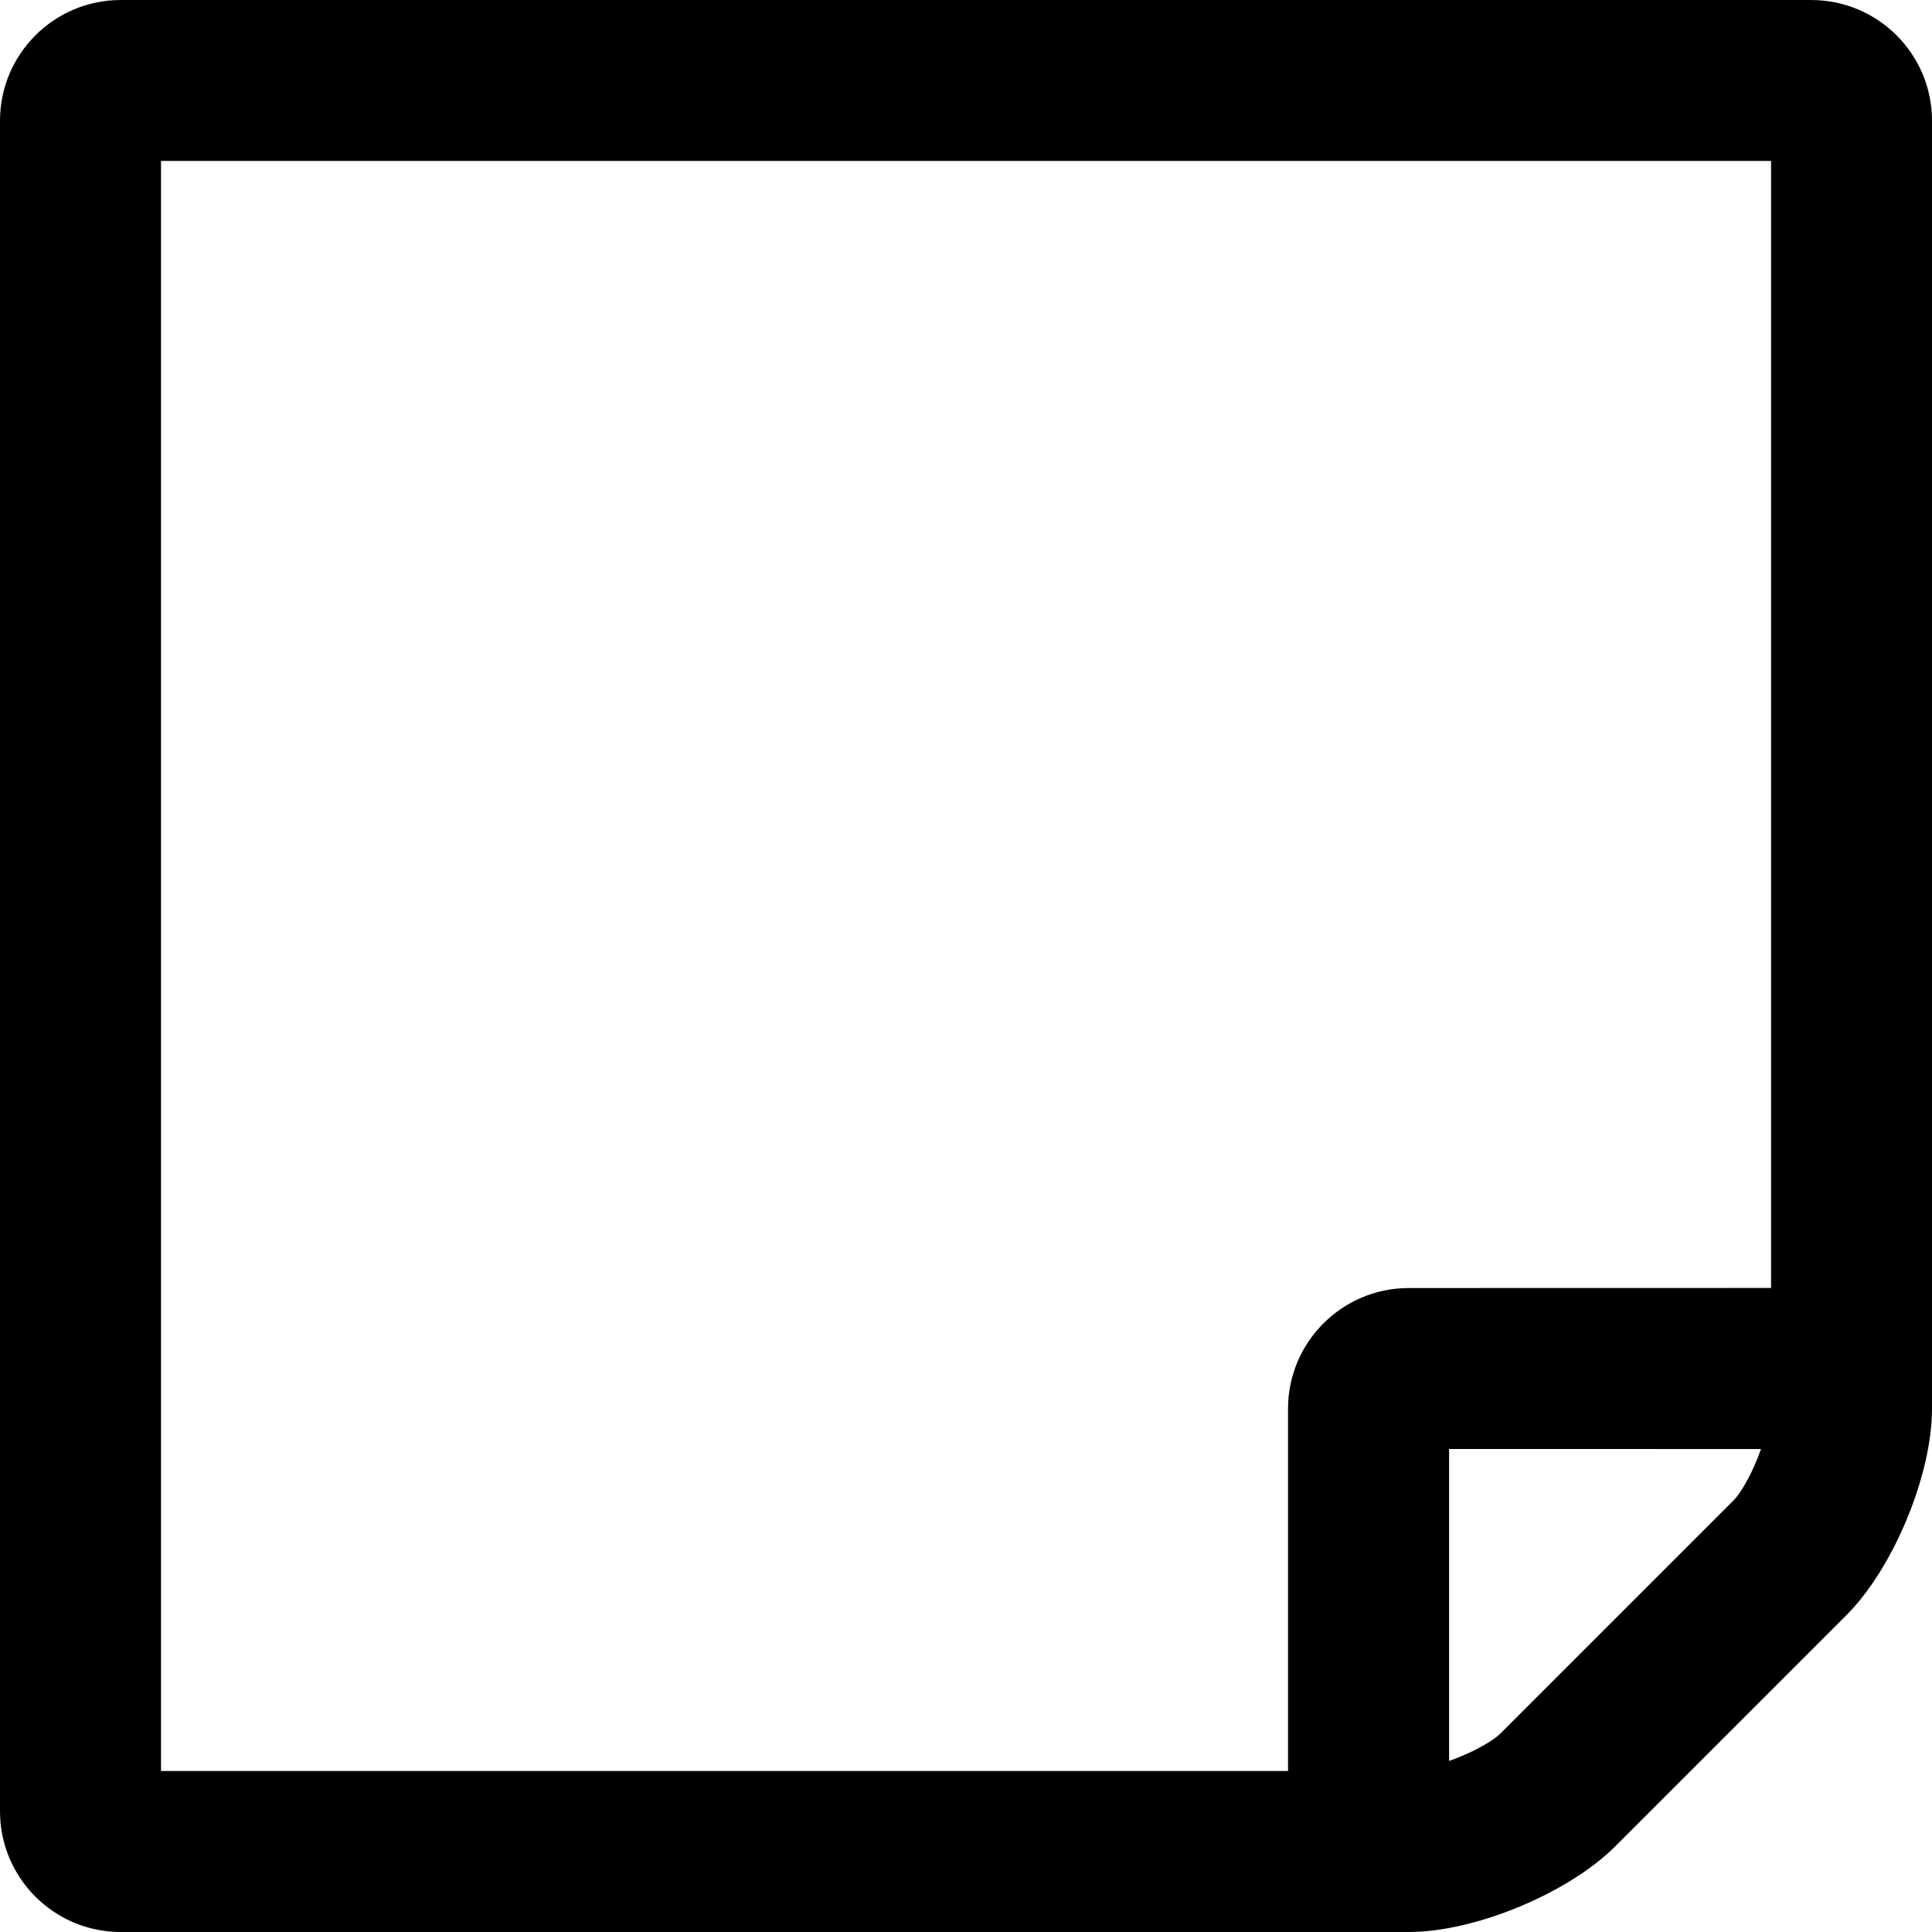
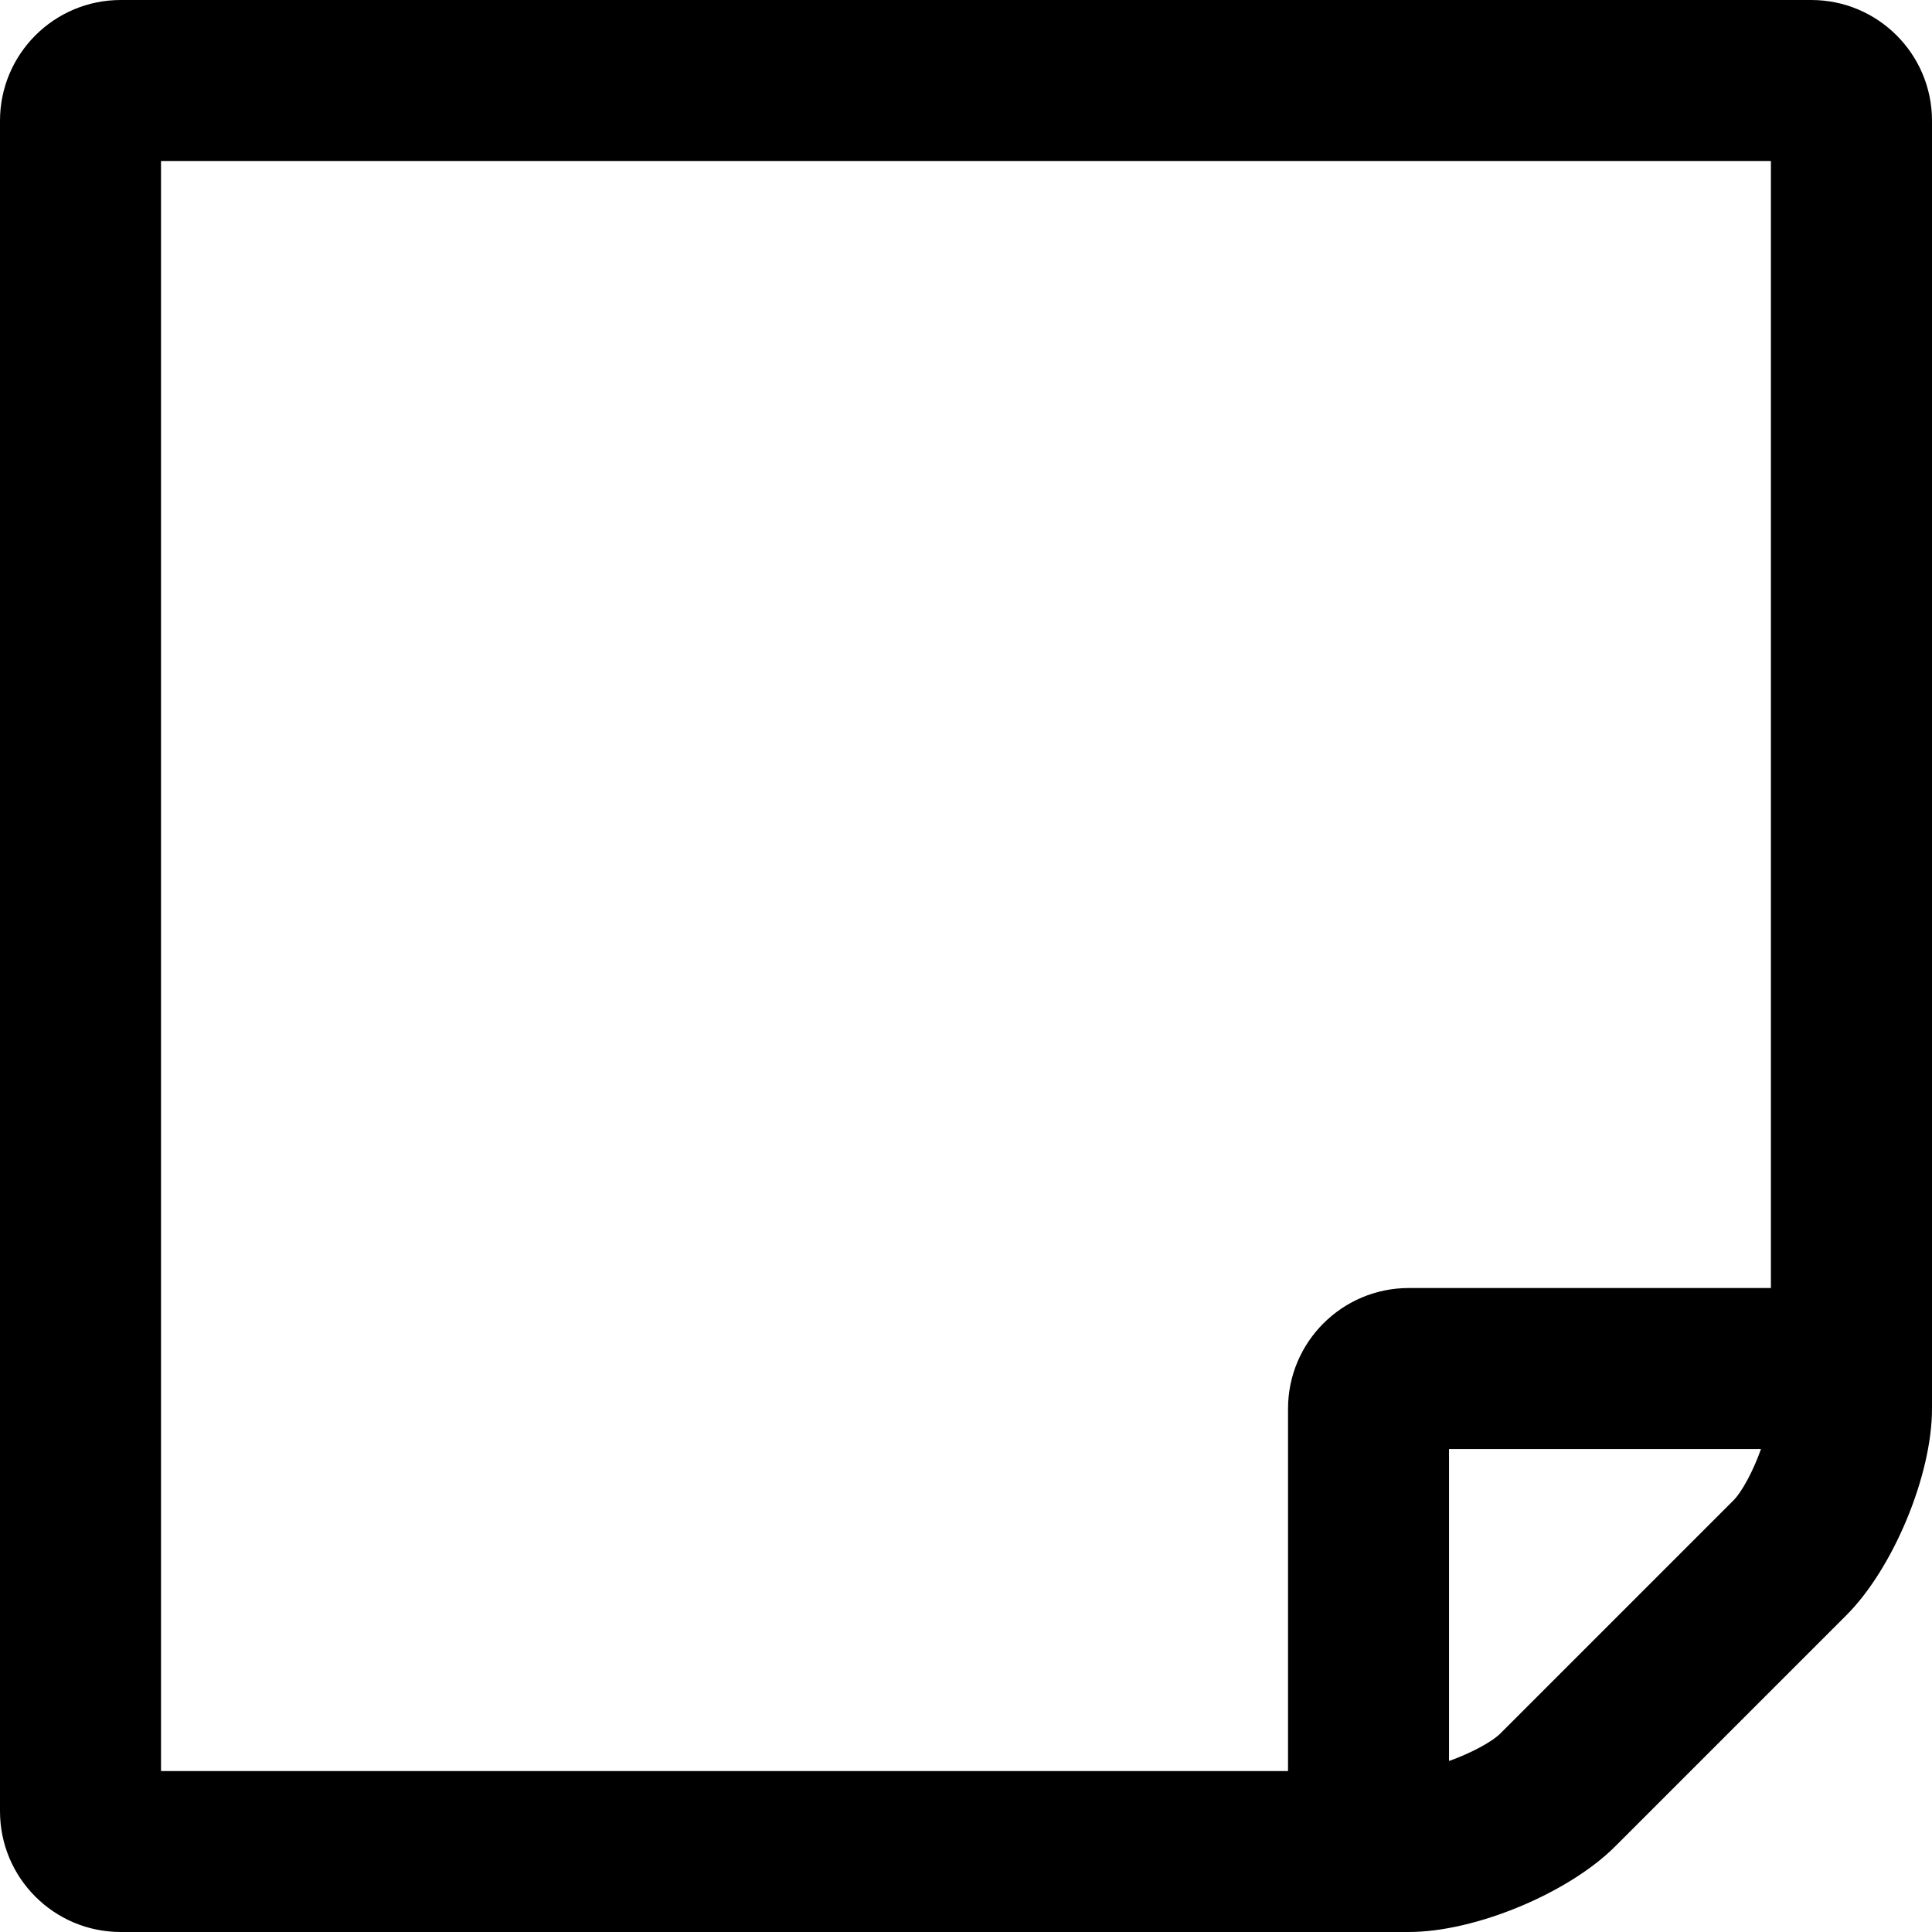
- <svg xmlns="http://www.w3.org/2000/svg" width="26" height="26" version="1.1" viewBox="0 -49.286 25.714 25.714">
-   <g fill="#000000">
-     <path d="M23.438,19.286c-0.1,0.285 -0.251,0.569 -0.368,0.686l-3.097,3.097c-0.117,0.117 -0.402,0.268 -0.686,0.368v-4.152Zm-4.688,-2.143c-0.887,0 -1.607,0.72 -1.607,1.607v4.821h-15v-21.429h21.429v15Zm6.964,-15.536c0,-0.887 -0.72,-1.607 -1.607,-1.607h-22.5c-0.887,0 -1.607,0.72 -1.607,1.607v22.5c0,0.887 0.72,1.607 1.607,1.607h17.143c0.887,0 2.126,-0.519 2.746,-1.138l3.08,-3.08c0.619,-0.619 1.138,-1.858 1.138,-2.746Z" transform="translate(0, -49.2858)" />
-   </g>
+ <svg xmlns="http://www.w3.org/2000/svg" width="26" height="26" viewBox="0 -49.286 25.714 25.714">
+   <path d="M23.438-30c-.1.284-.252.57-.369.686l-3.097 3.097c-.117.118-.402.268-.686.369V-30zm-4.688-2.143c-.887 0-1.607.72-1.607 1.607v4.822h-15v-21.429H23.57v15zm6.964-15.536c0-.887-.72-1.607-1.607-1.607h-22.5c-.887 0-1.607.72-1.607 1.607v22.5c0 .888.72 1.607 1.607 1.607H18.75c.887 0 2.126-.518 2.746-1.138l3.08-3.08c.62-.62 1.138-1.859 1.138-2.746z" />
</svg>
